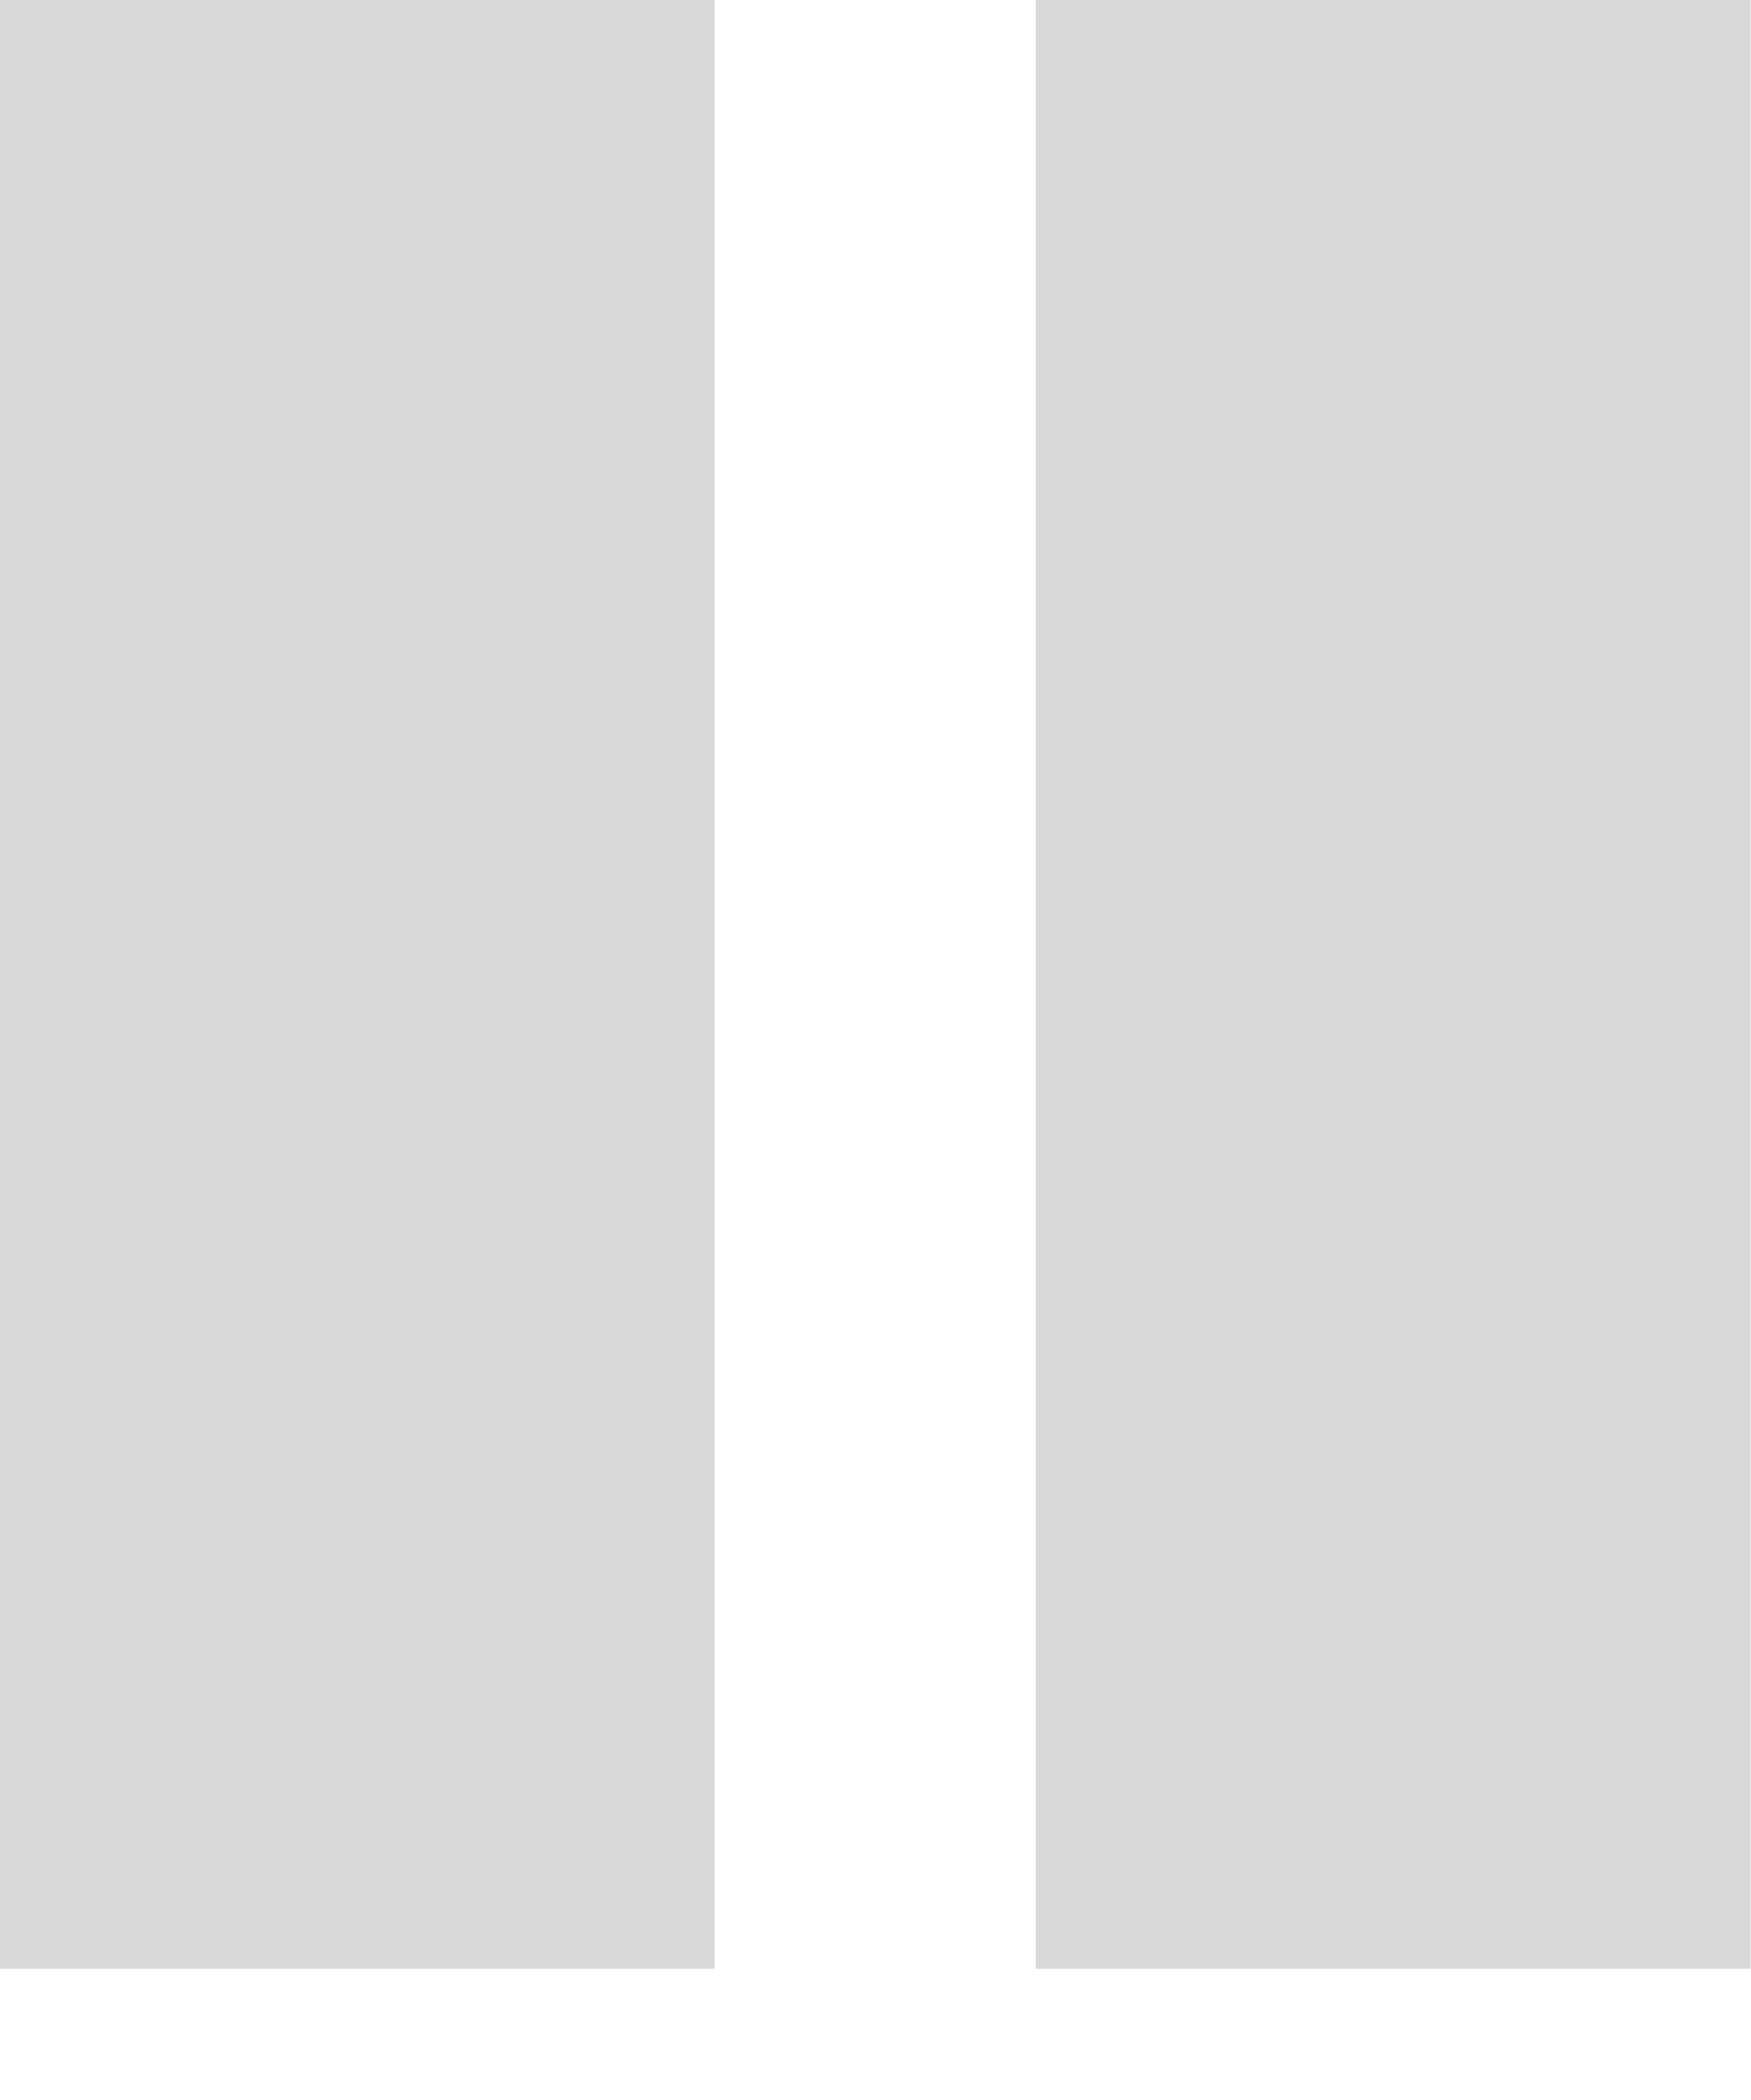
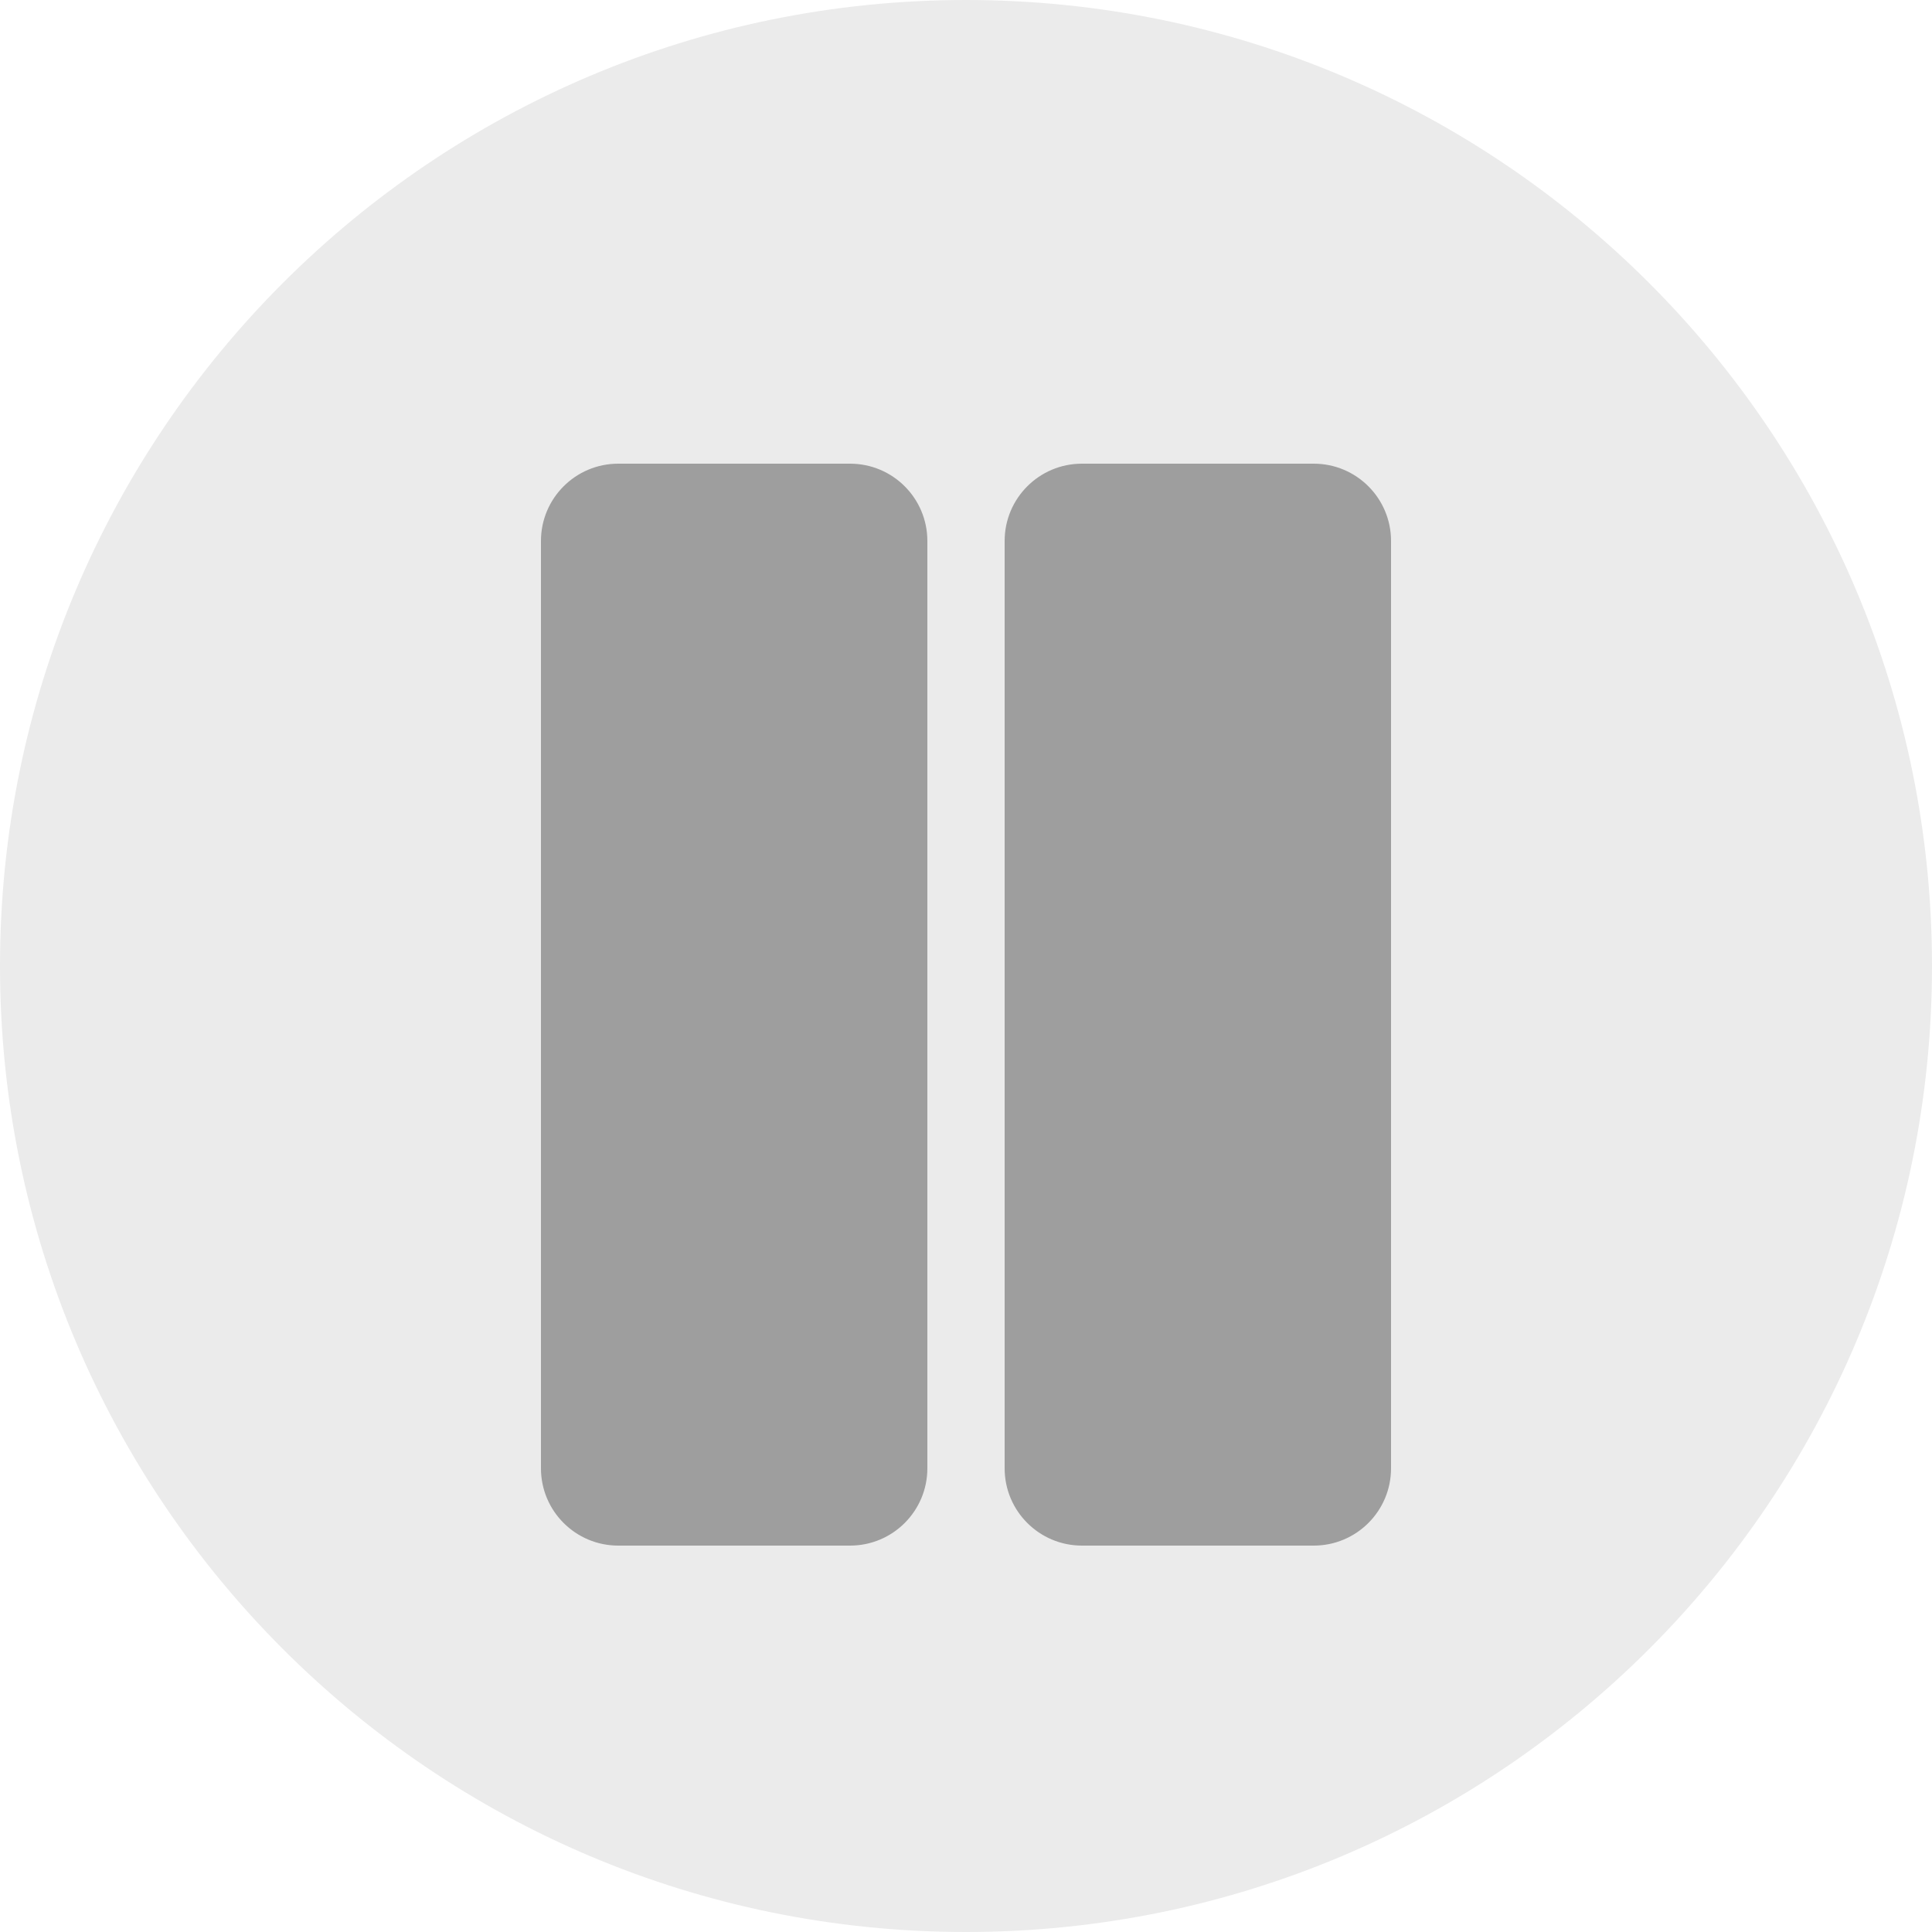
- <svg xmlns="http://www.w3.org/2000/svg" width="10px" height="12px" viewBox="0 0 10 12" version="1.1">
-   <defs />
-   <g id="Page-1" stroke="none" stroke-width="1" fill="none" fill-rule="evenodd">
-     <g id="Group" fill="#D8D8D8" fill-rule="nonzero">
-       <rect id="Rectangle" x="0" y="0" width="4.083" height="11.25" />
-       <rect id="Rectangle-Copy" x="5.917" y="0" width="4.083" height="11.25" />
+ <svg xmlns="http://www.w3.org/2000/svg" width="25px" height="25px" viewBox="0 0 25 25" version="1.1">
+   <g id="pause" stroke="none" stroke-width="1" fill="none" fill-rule="evenodd">
+     <circle id="Oval" fill="#EBEBEB" cx="12.5" cy="12.5" r="12.5" />
+     <g id="Group" transform="translate(7, 6)" fill="#9E9E9E" fill-rule="nonzero">
+       <rect id="Rectangle" x="0" y="0" width="5" height="14" rx="1" />
+       <rect id="Rectangle-Copy" x="6" y="0" width="5" height="14" rx="1" />
    </g>
  </g>
</svg>
